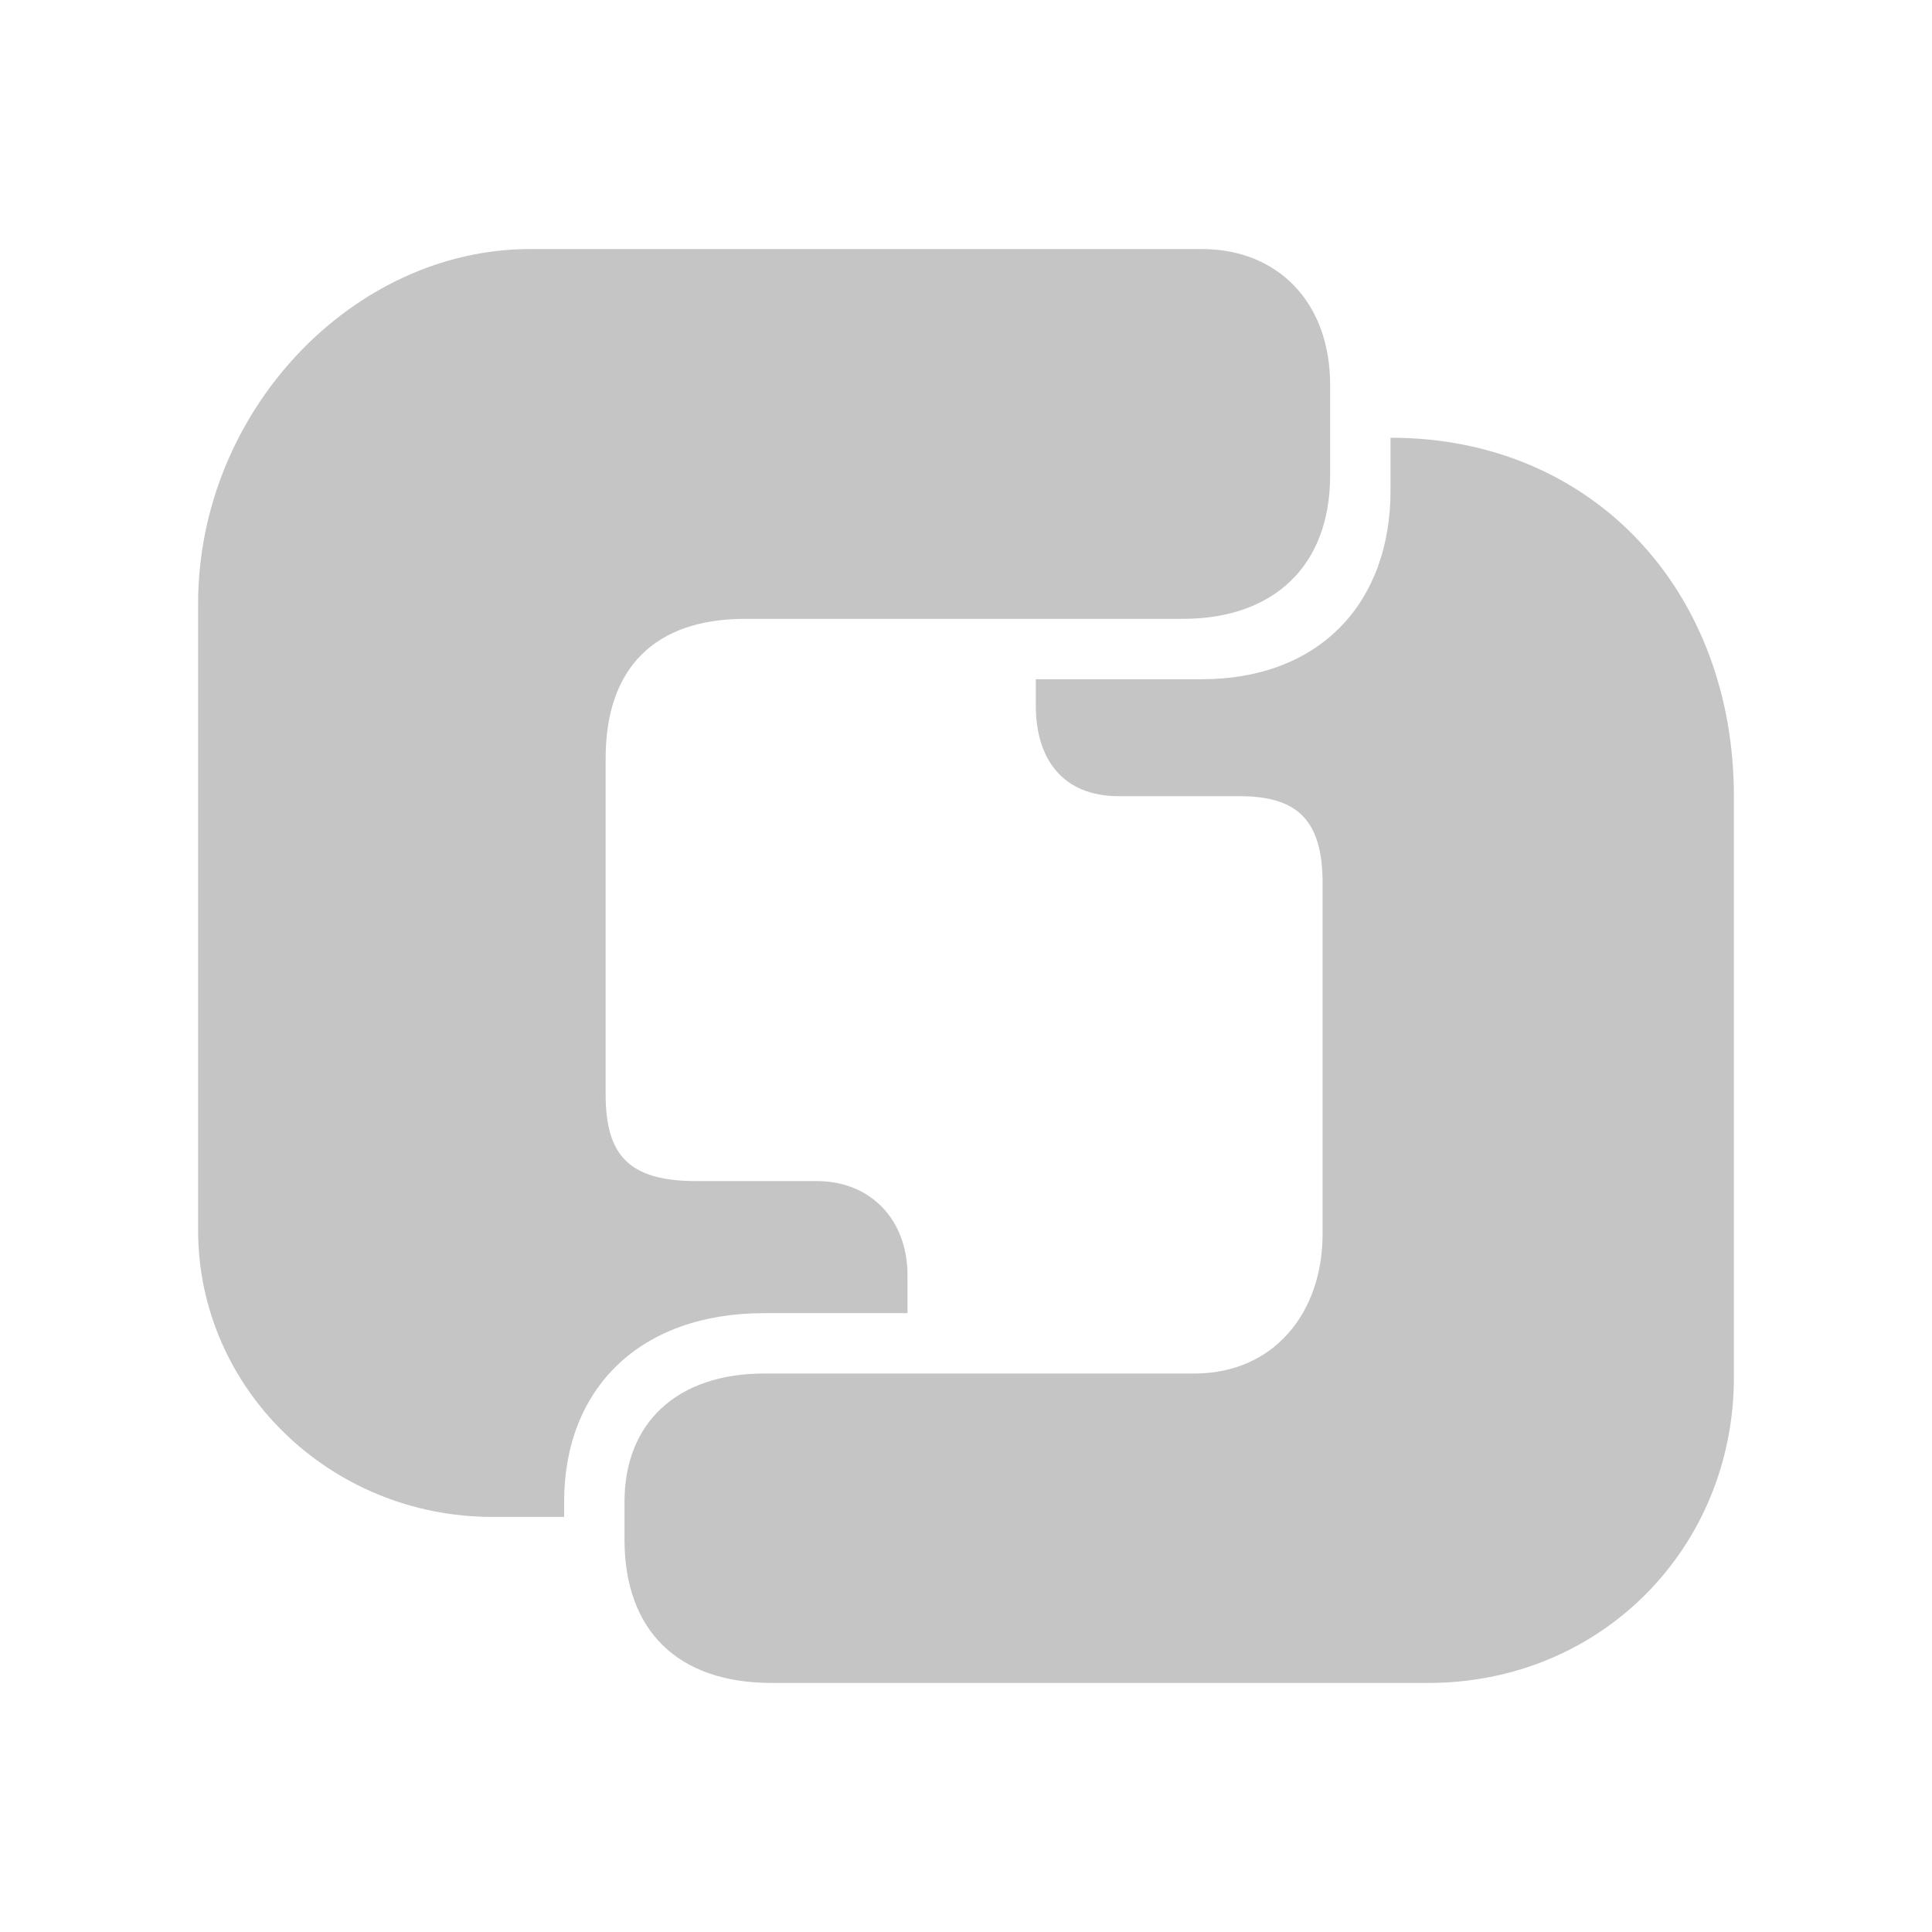
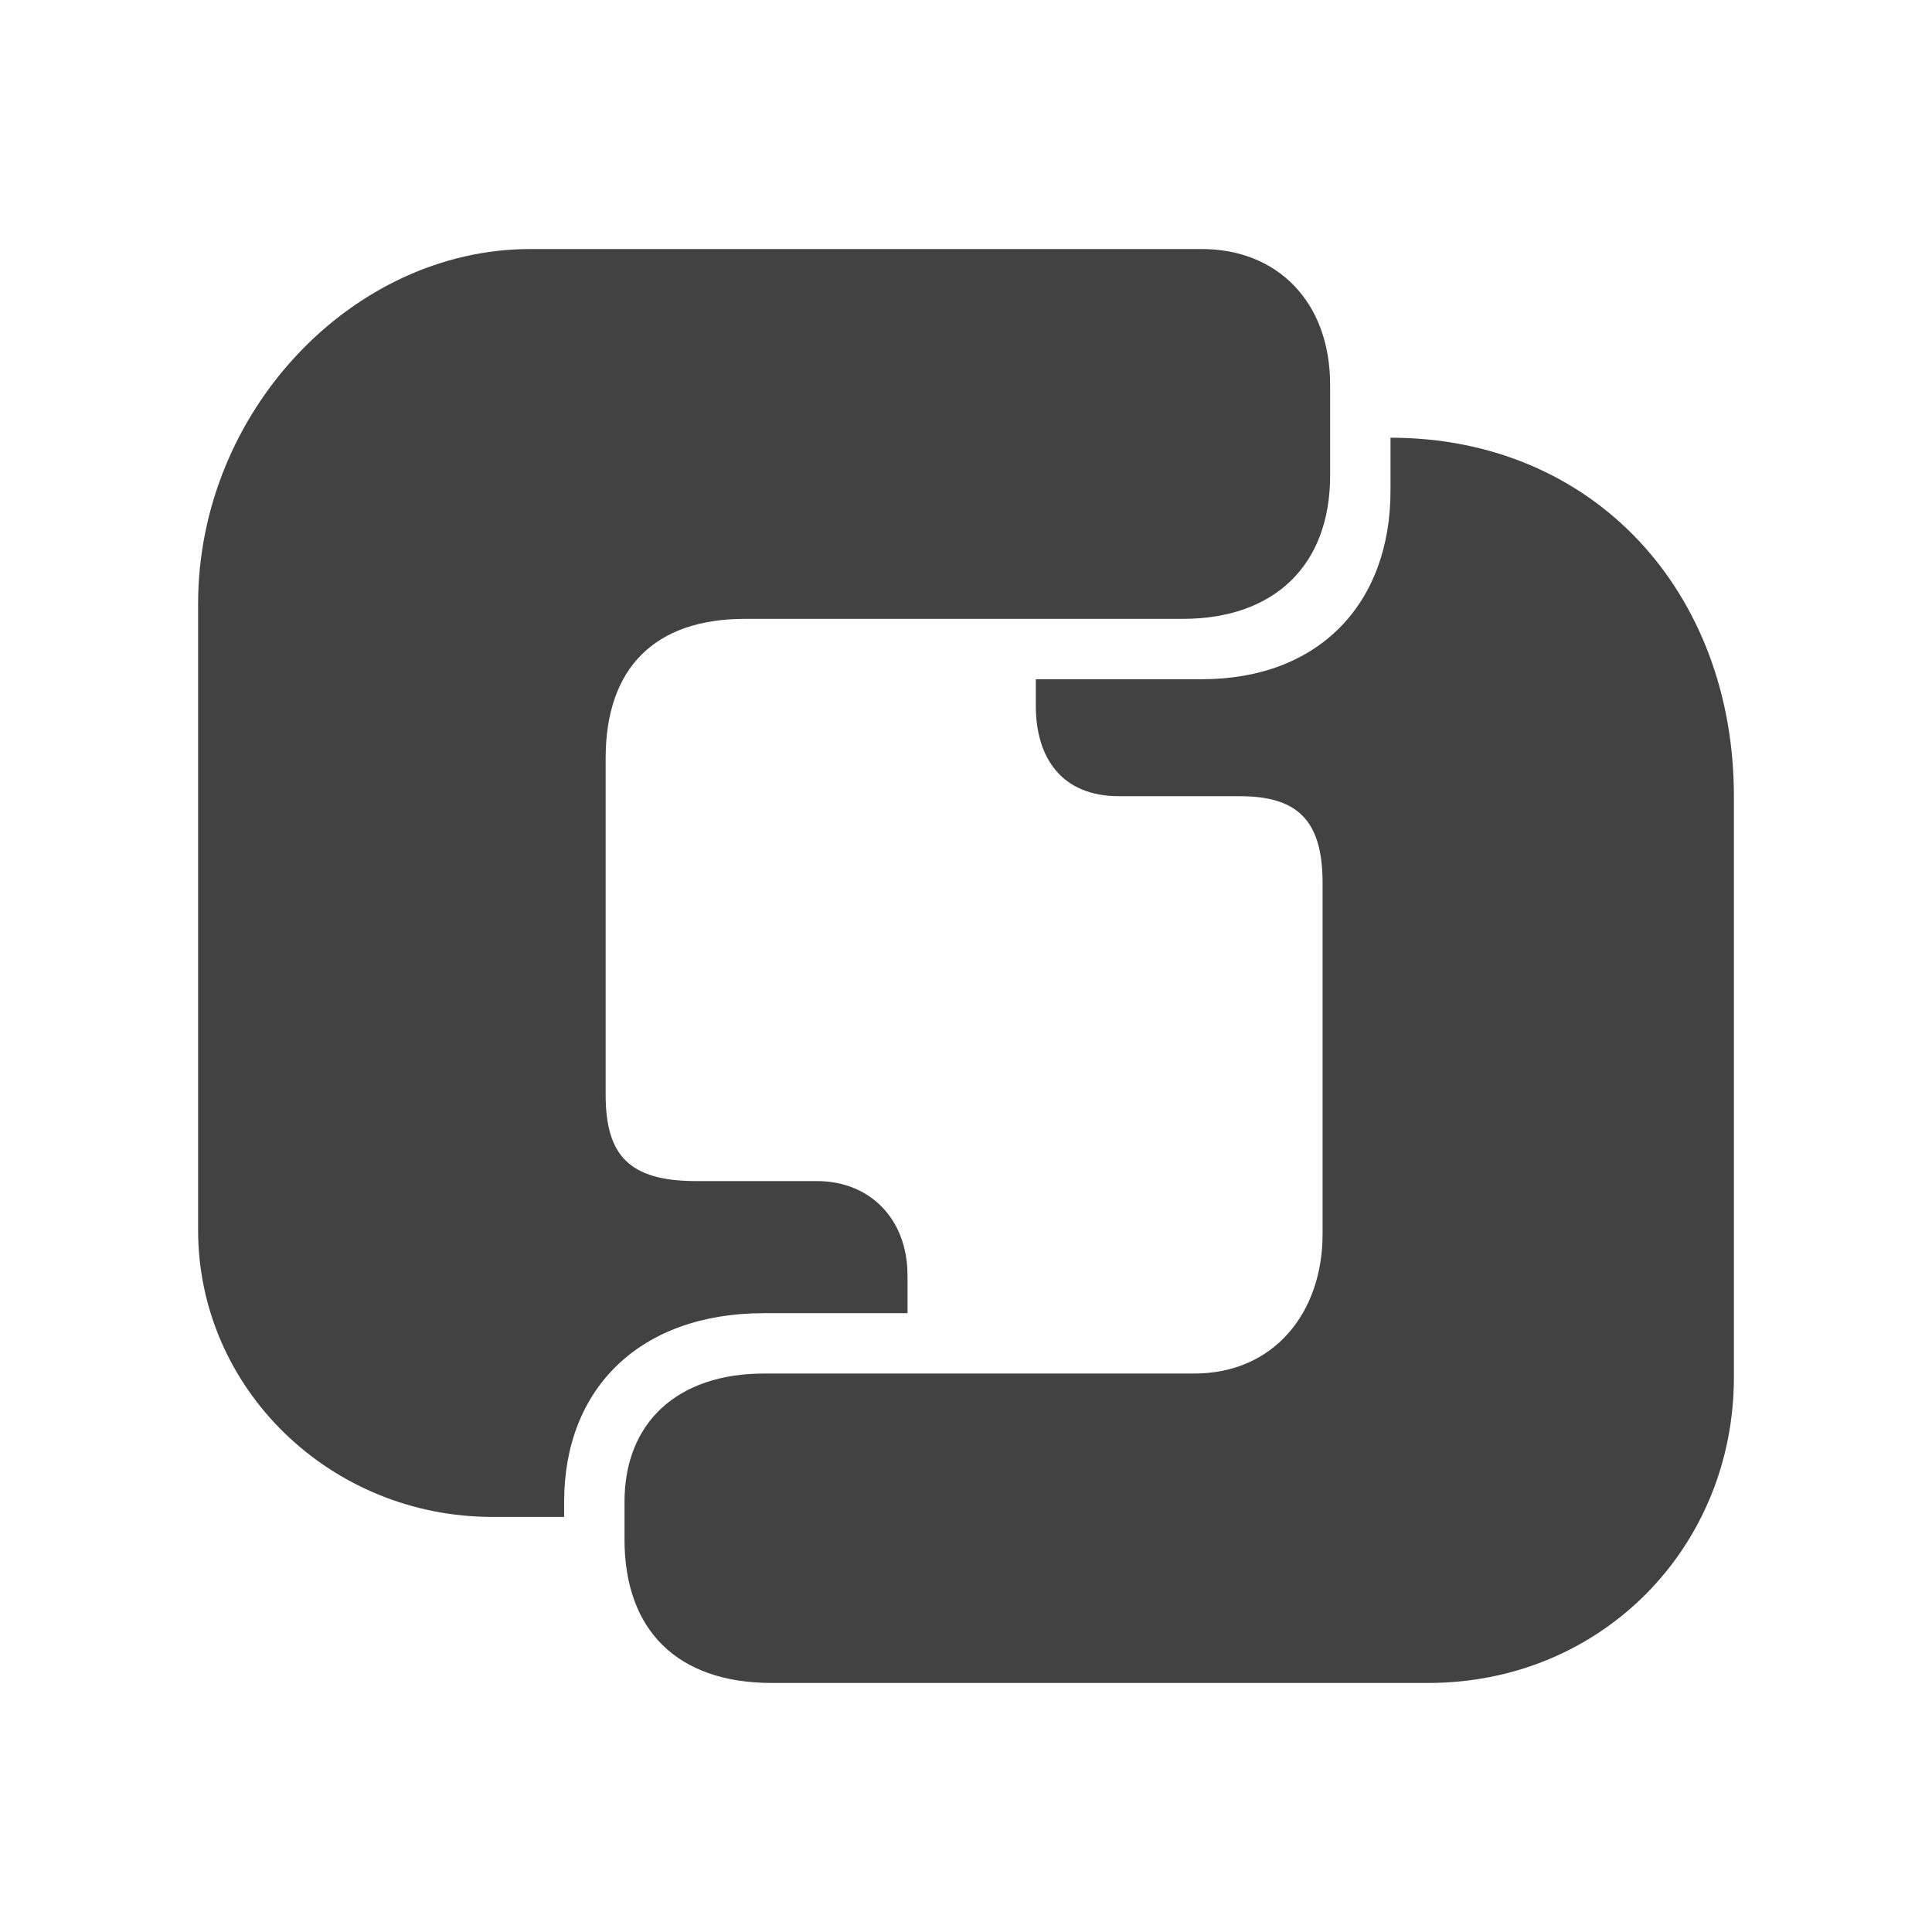
<svg xmlns="http://www.w3.org/2000/svg" width="512" height="512" viewBox="0 0 512 512">
-   <g fill="#c5c5c5" transform="translate(52.5 66)">
+   <g fill="#424242" transform="translate(52.5 66)">
    <path d="M88 0H266C286 0 300 14 300 36V60C300 84 285 98 261 98H145C121 98 108 111 108 135V224C108 240 114 247 132 247H164C178 247 188 257 188 272V282H150C117 282 97 302 97 332V336H78C35 336 0 302 0 260V94C0 43 41 0 88 0Z" />
    <path d="M316 50C370 50 407 91 407 145V299C407 344 372 380 326 380H152C127 380 113 366 113 342V332C113 311 127 298 150 298H264C285 298 298 282 298 261V168C298 151 291 145 276 145H244C229 145 222 135 222 121V114H266C297 114 316 94 316 64Z" />
  </g>
</svg>
